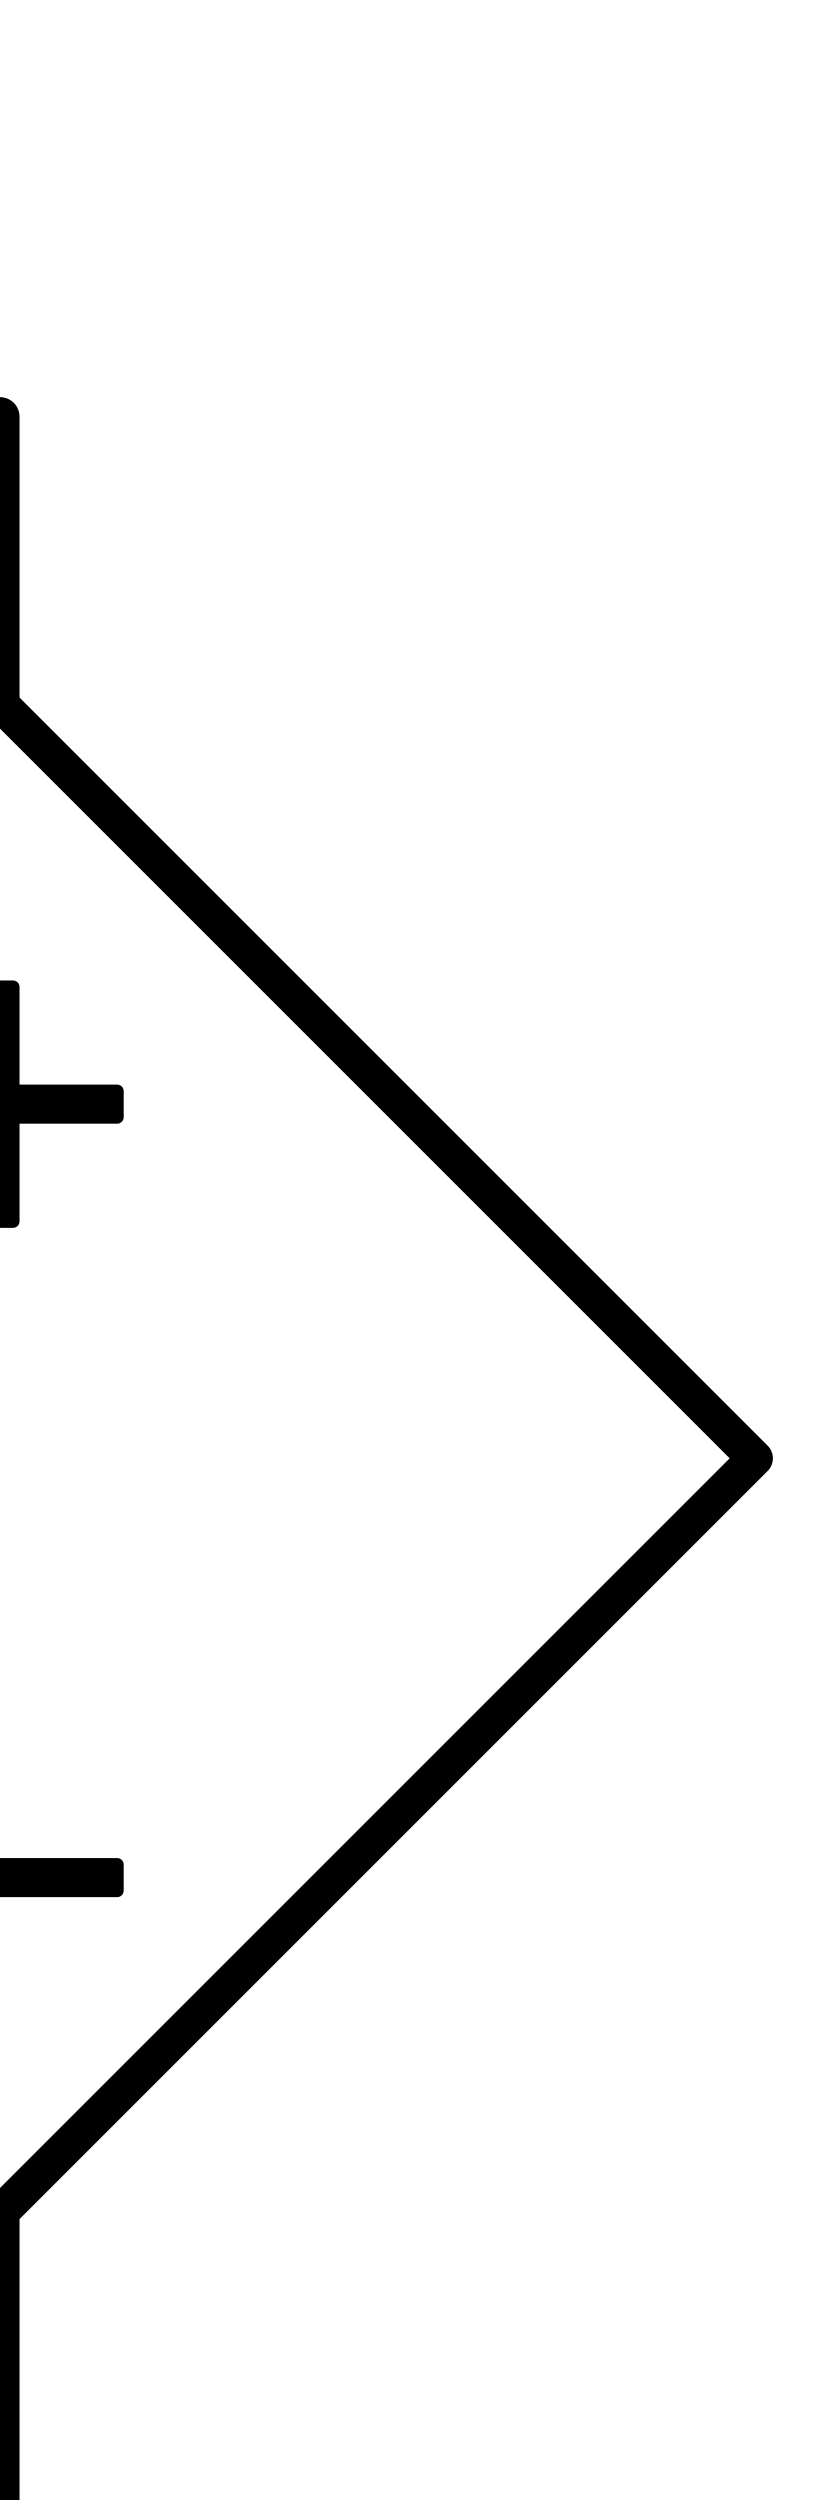
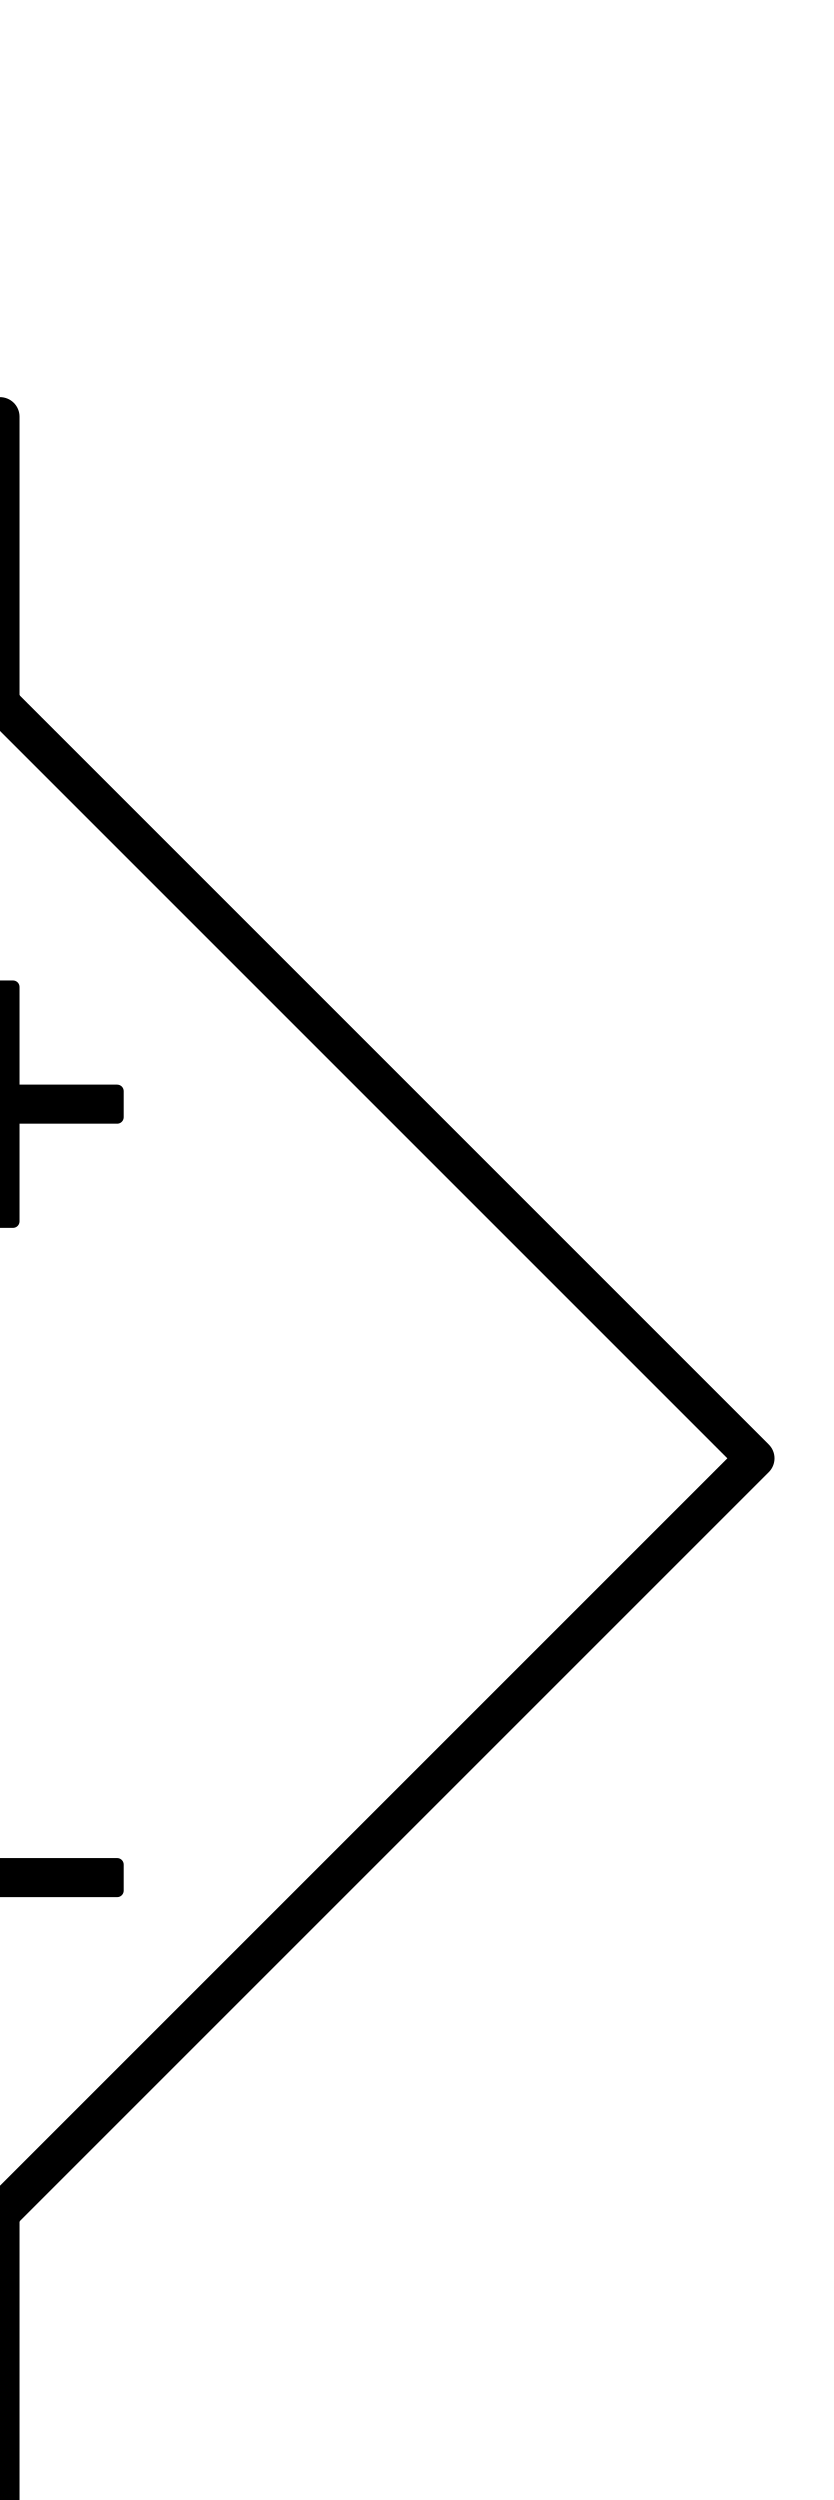
<svg xmlns="http://www.w3.org/2000/svg" version="1.1" id="Layer_1" x="0px" y="0px" viewBox="0 0 32 96" style="enable-background:new 0 0 32 96;" xml:space="preserve">
  <style type="text/css">
	.st0{fill:none;stroke:#000000;stroke-width:1.5;stroke-linecap:round;stroke-linejoin:round;stroke-miterlimit:10;}
	.st1{fill:none;stroke:#000000;stroke-width:0.5;stroke-linejoin:round;stroke-miterlimit:10;}
	.st2{stroke:#000000;stroke-width:0.5;stroke-linejoin:round;stroke-miterlimit:10;}
- 	.st3{fill:none;stroke:#000000;stroke-width:1.375;stroke-linecap:round;stroke-linejoin:round;stroke-miterlimit:10;}
+ 	.st3{fill:none;stroke:#000000;stroke-width:1.5;stroke-linecap:round;stroke-linejoin:round;stroke-miterlimit:10;}
</style>
  <line class="st0" x1="0" y1="16" x2="0" y2="27" />
  <line class="st0" x1="0" y1="85" x2="0" y2="96" />
  <g>
    <line class="st1" x1="4" y1="72.1" x2="-4" y2="72.1" />
    <rect x="-4.5" y="71.6" class="st2" width="9" height="1" />
  </g>
  <polygon class="st2" points="4.5,41.9 0.5,41.9 0.5,37.9 -0.5,37.9 -0.5,41.9 -4.5,41.9 -4.5,42.9 -0.5,42.9 -0.5,46.9 0.5,46.9   0.5,42.9 4.5,42.9 " />
-   <rect x="-20.5" y="35.5" transform="matrix(0.7071 0.7071 -0.7071 0.7071 39.598 16.402)" class="st3" width="41" height="41" />
+   <rect x="-20.5" y="35.5" transform="matrix(0.7071 -0.7071 0.7071 0.7071 -39.5976 16.4022)" class="st3" width="41" height="41" />
</svg>
